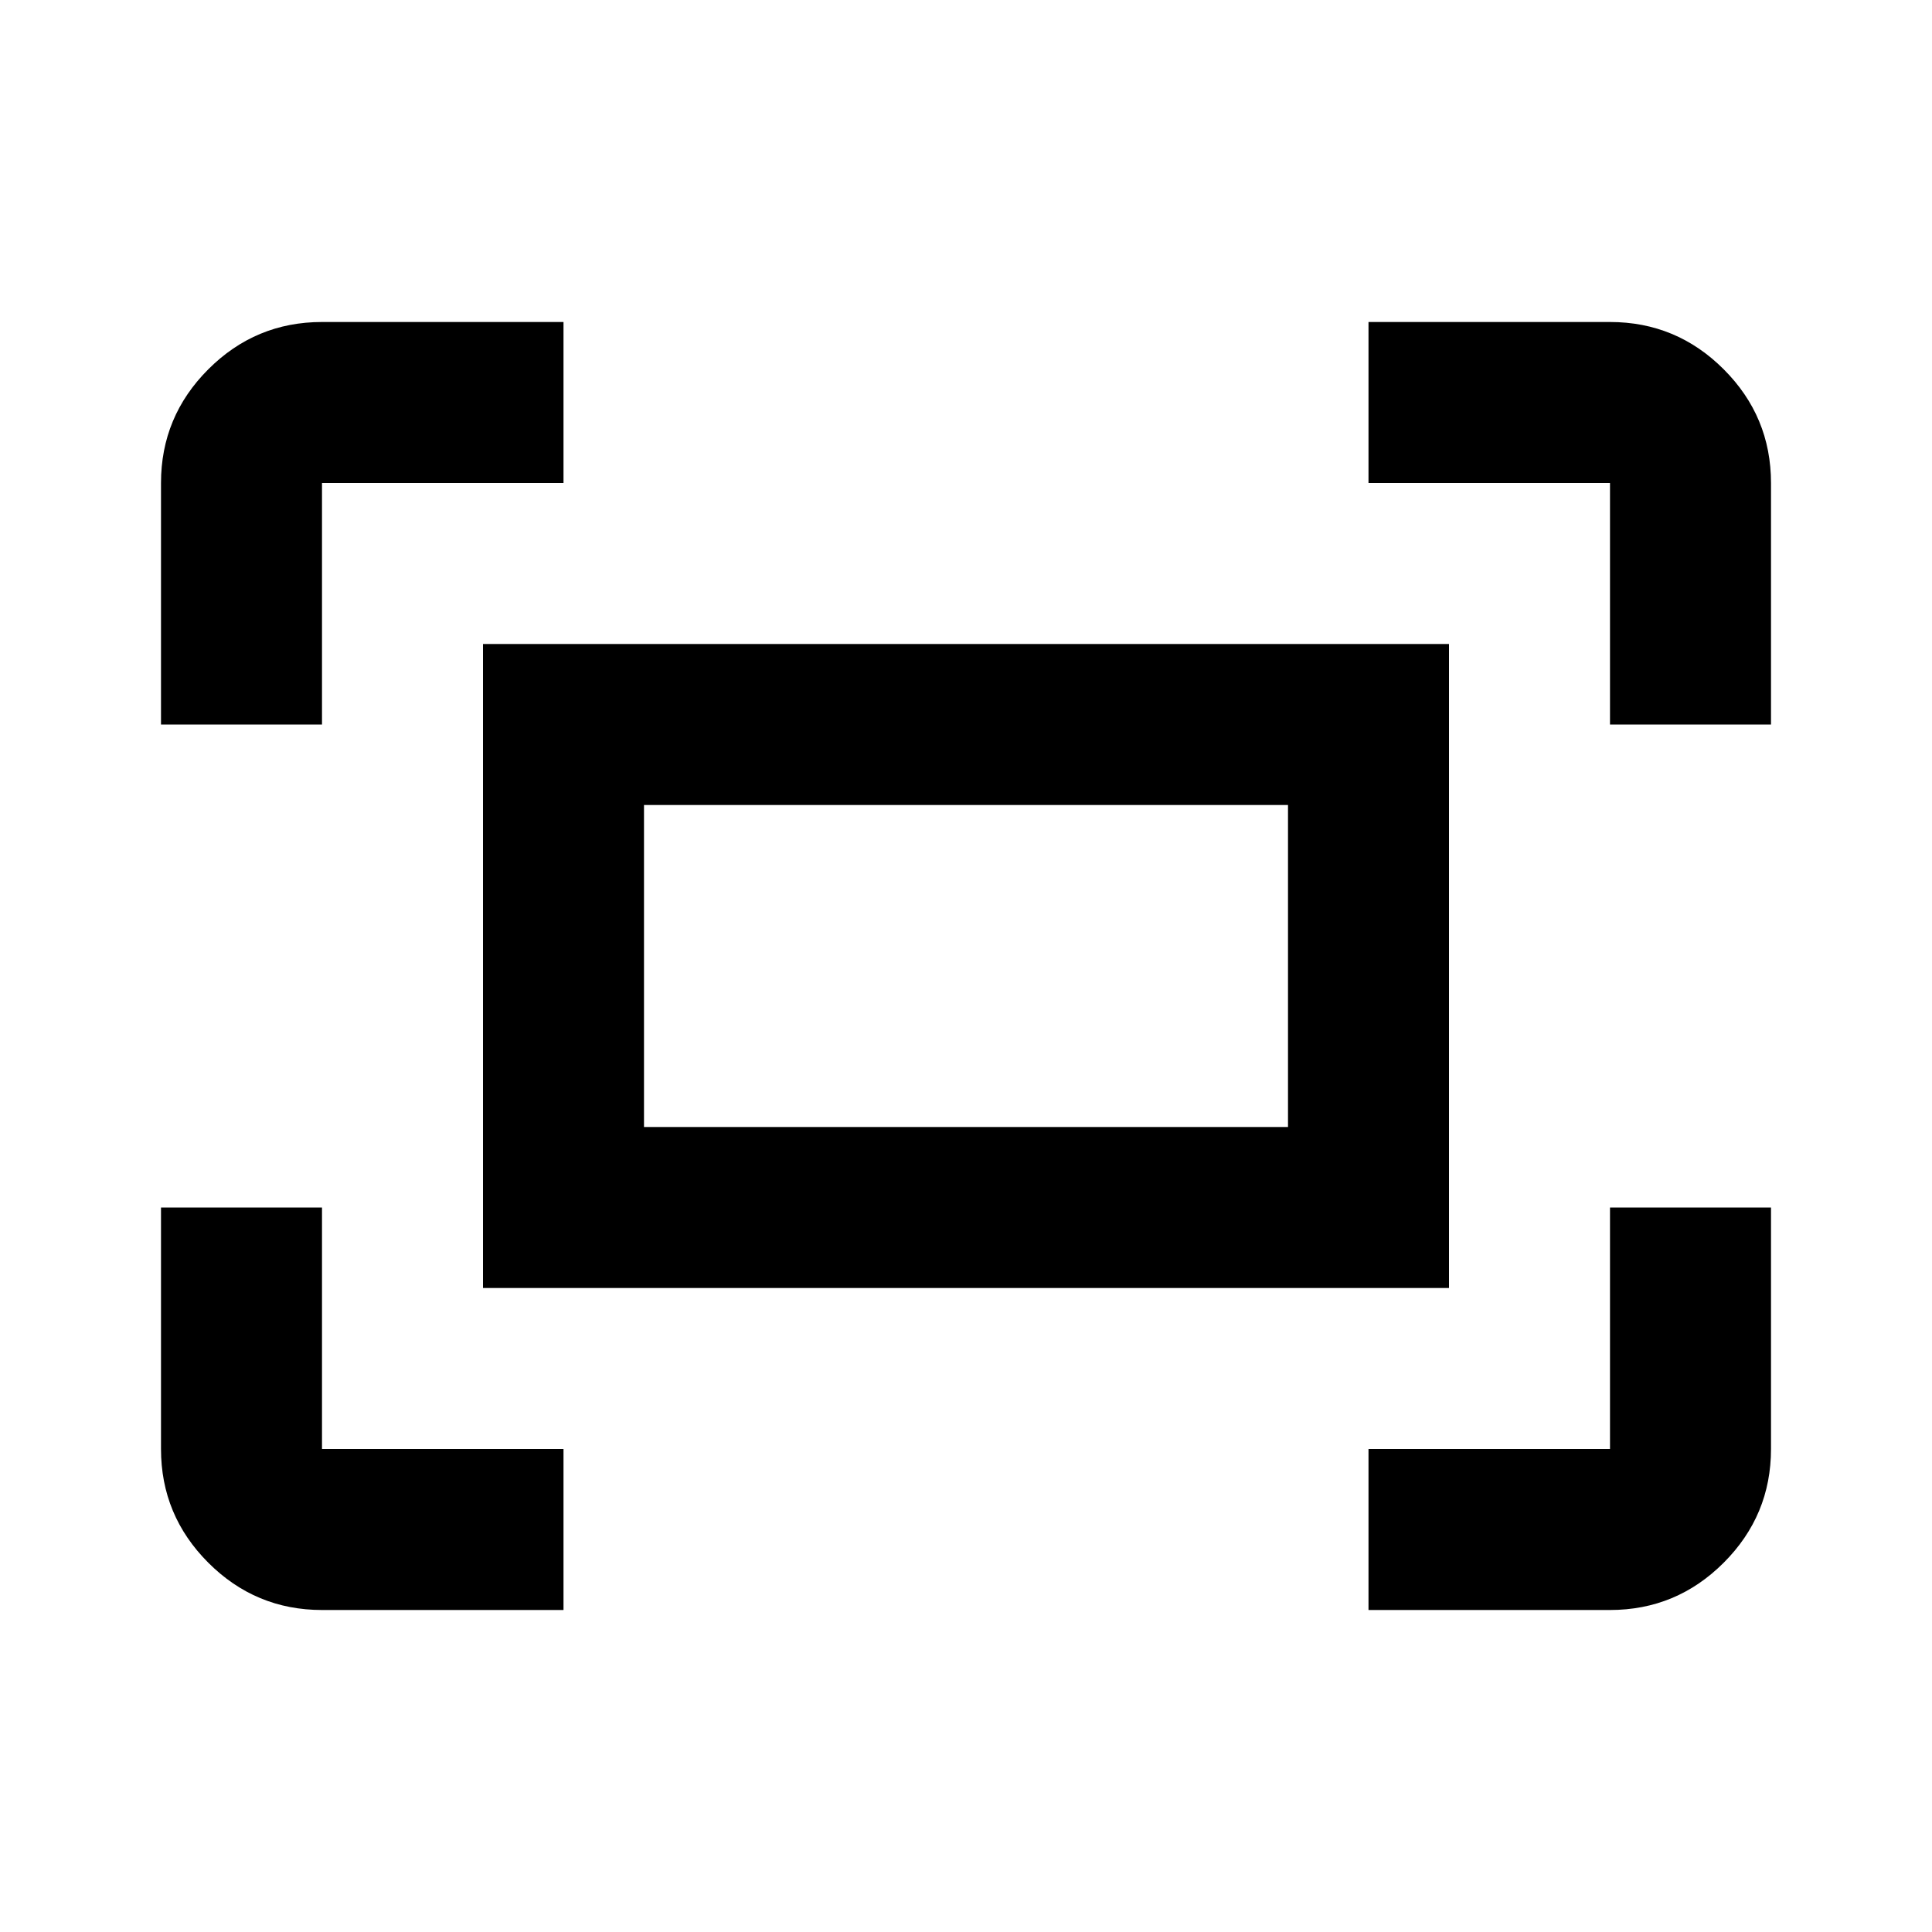
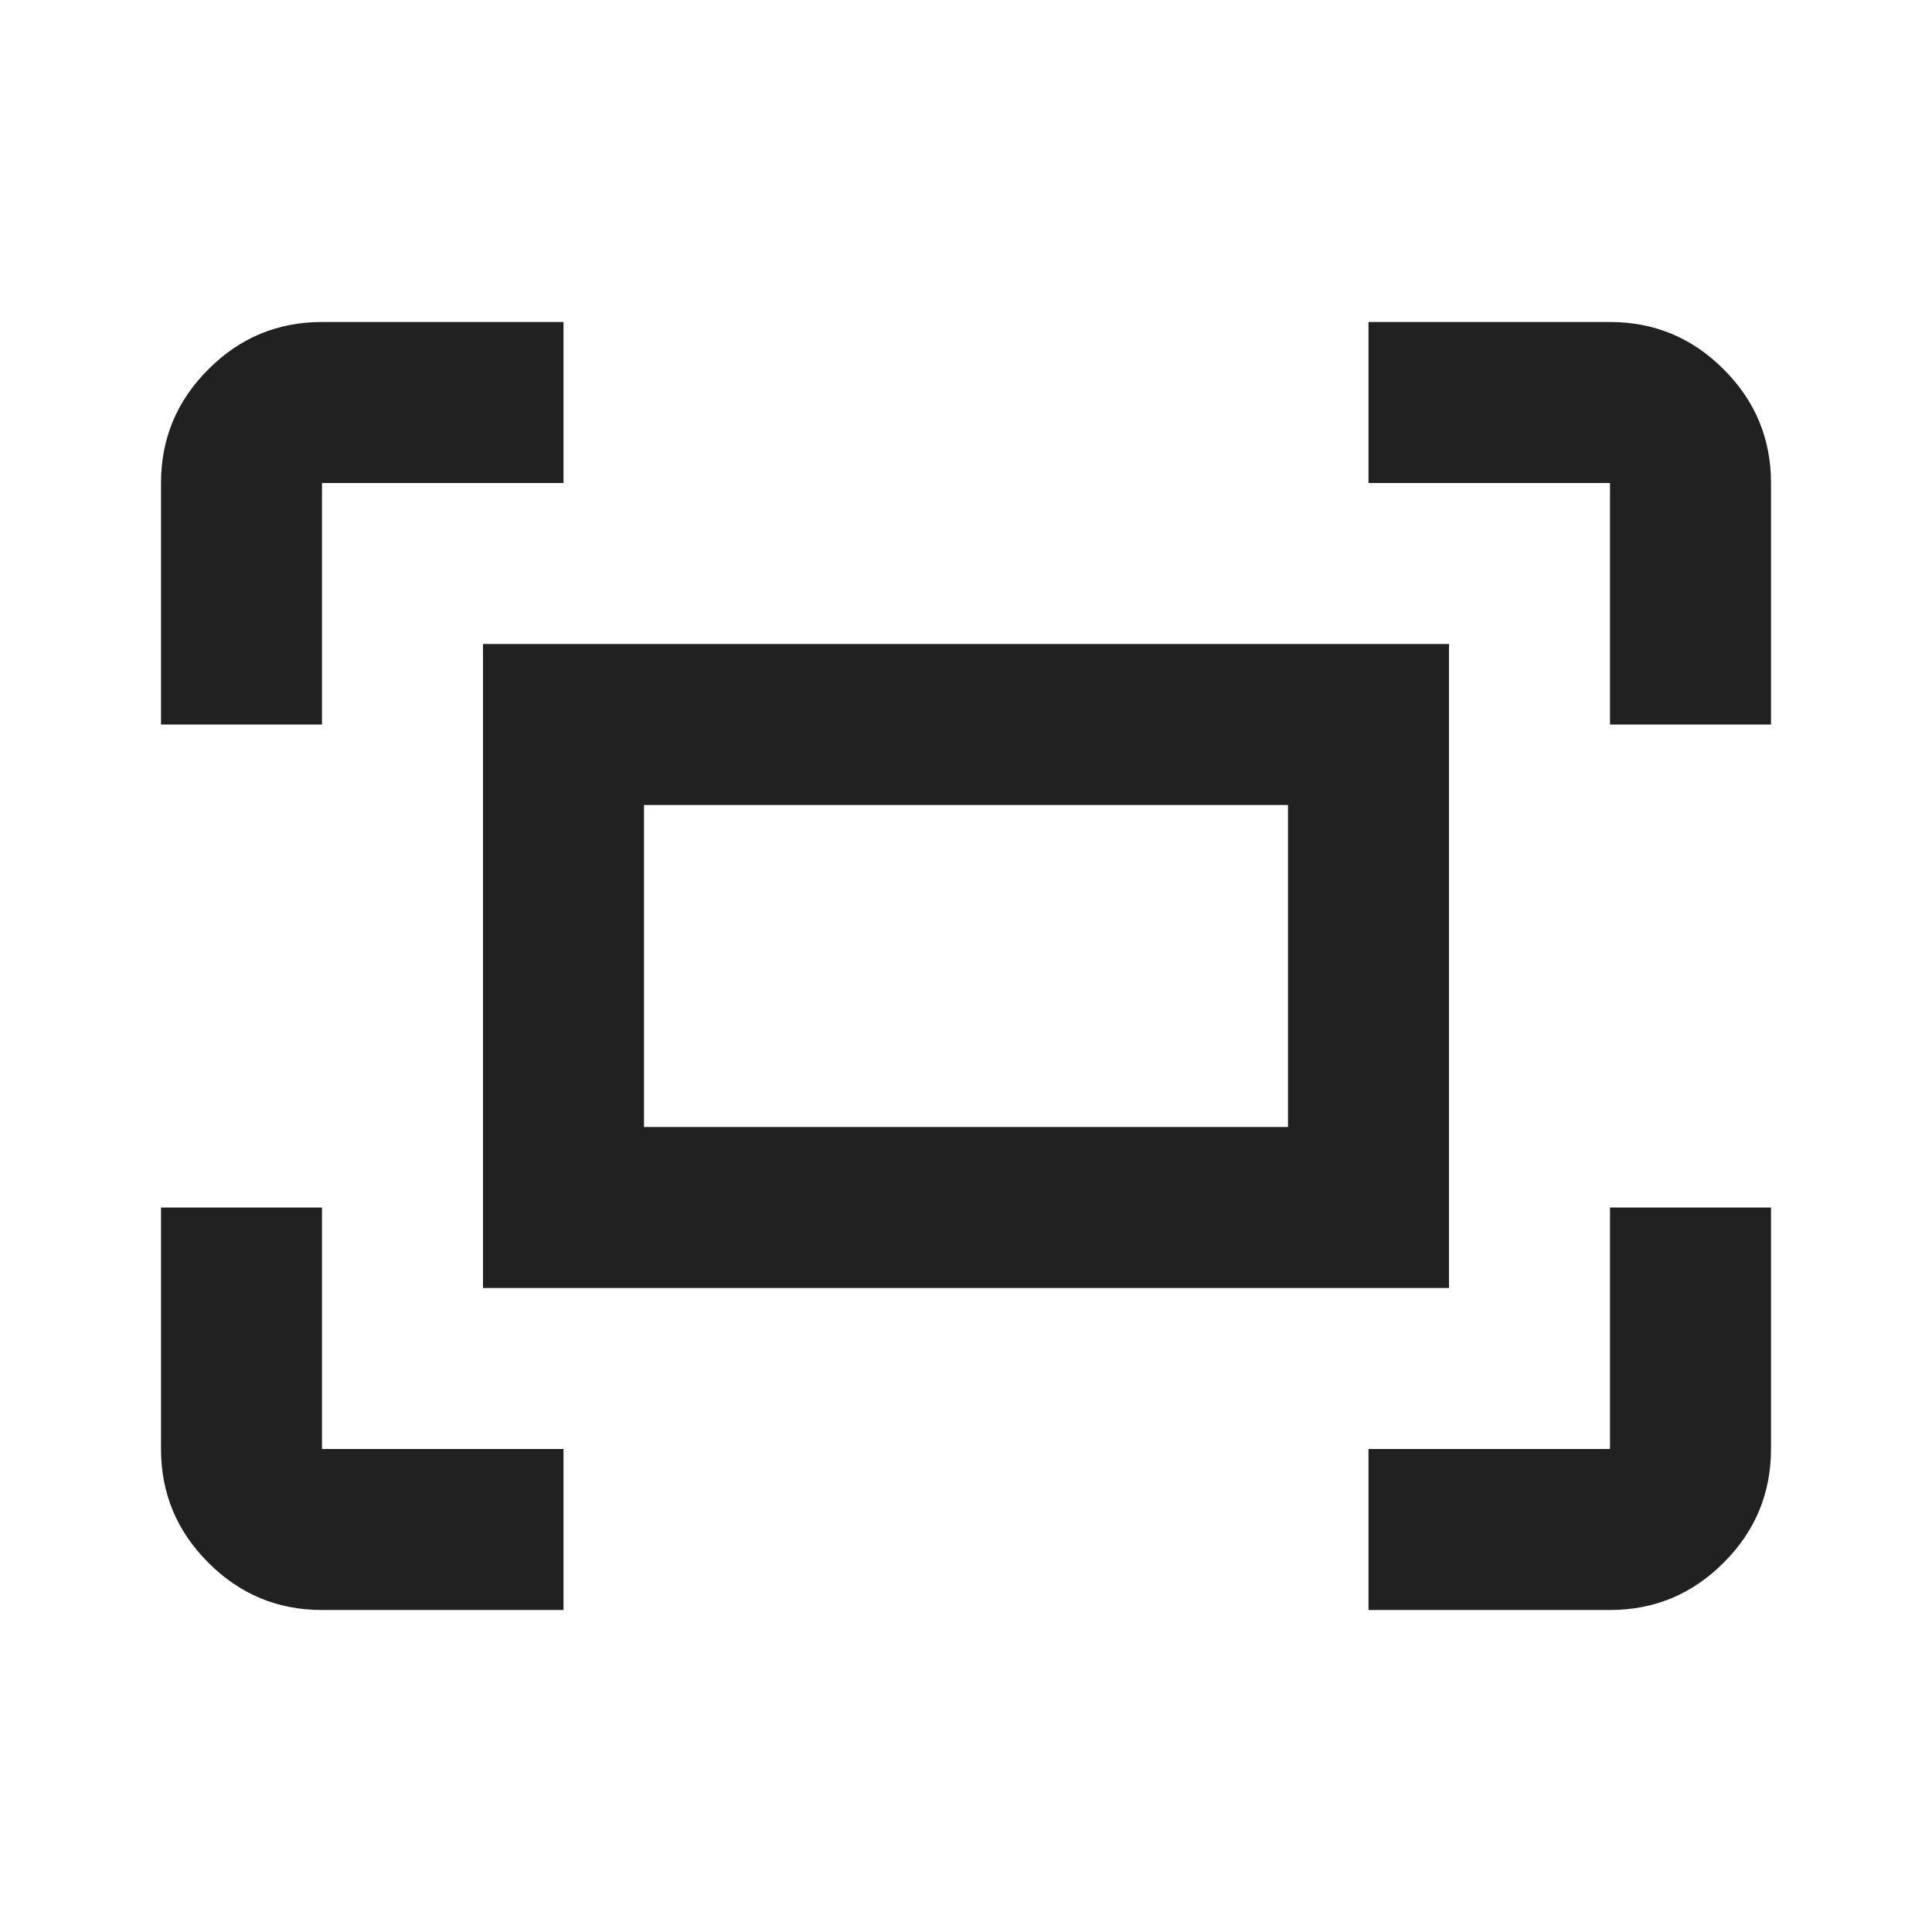
- <svg xmlns="http://www.w3.org/2000/svg" viewBox="0 -960 960 960">
-   <path d="M800-600v-120H680v-80h120q33 0 56.5 23.5T880-720v120h-80Zm-720 0v-120q0-33 23.5-56.5T160-800h120v80H160v120H80Zm600 440v-80h120v-120h80v120q0 33-23.5 56.5T800-160H680Zm-520 0q-33 0-56.5-23.5T80-240v-120h80v120h120v80H160Zm80-160v-320h480v320H240Zm80-80h320v-160H320v160Zm0 0v-160 160Z" />
+ <svg xmlns="http://www.w3.org/2000/svg" width="18" height="18" viewBox="0 0 18 18" fill="none">
+   <path d="M15 6.75V4.5H12.75V3H15C15.412 3 15.766 3.147 16.059 3.441C16.353 3.734 16.5 4.088 16.5 4.5V6.75H15ZM1.5 6.75V4.5C1.5 4.088 1.647 3.734 1.941 3.441C2.234 3.147 2.587 3 3 3H5.25V4.5H3V6.75H1.5ZM12.75 15V13.5H15V11.25H16.5V13.5C16.5 13.912 16.353 14.266 16.059 14.559C15.766 14.853 15.412 15 15 15H12.75ZM3 15C2.587 15 2.234 14.853 1.941 14.559C1.647 14.266 1.5 13.912 1.5 13.5V11.25H3V13.5H5.25V15H3ZM4.5 12V6H13.5V12H4.5ZM6 10.5H12V7.5H6V10.5Z" fill="#212121" />
</svg>
